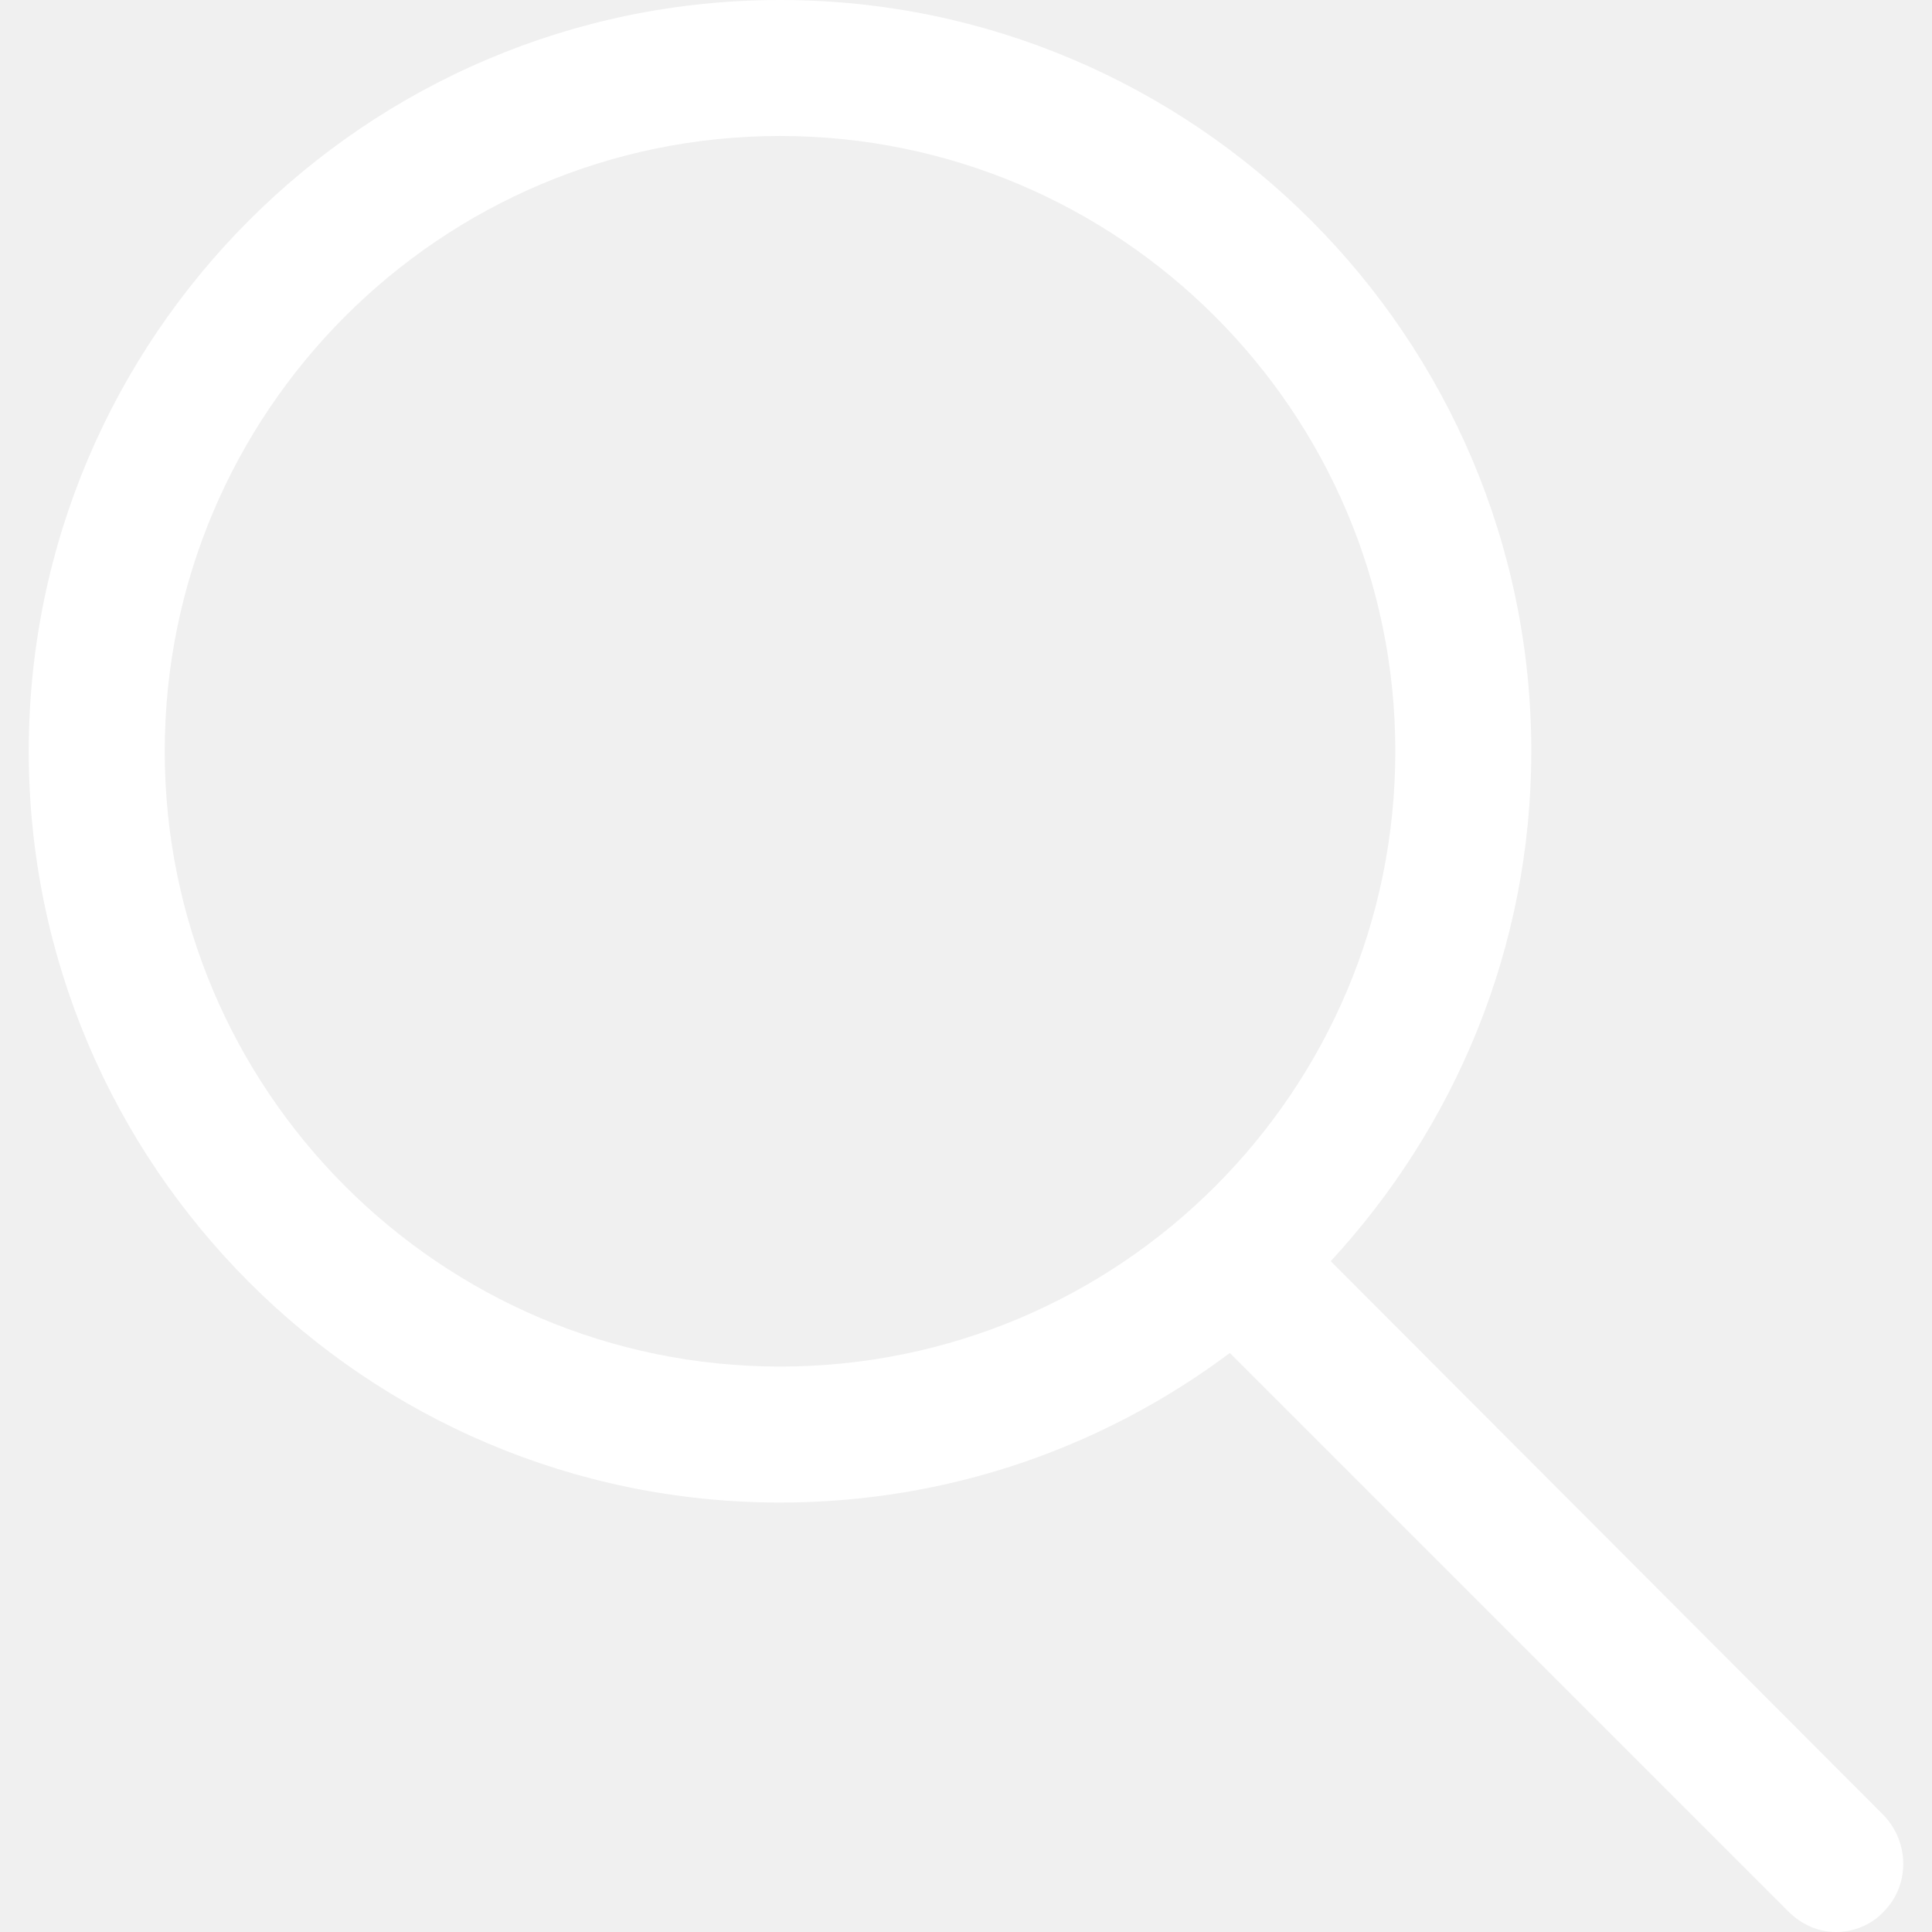
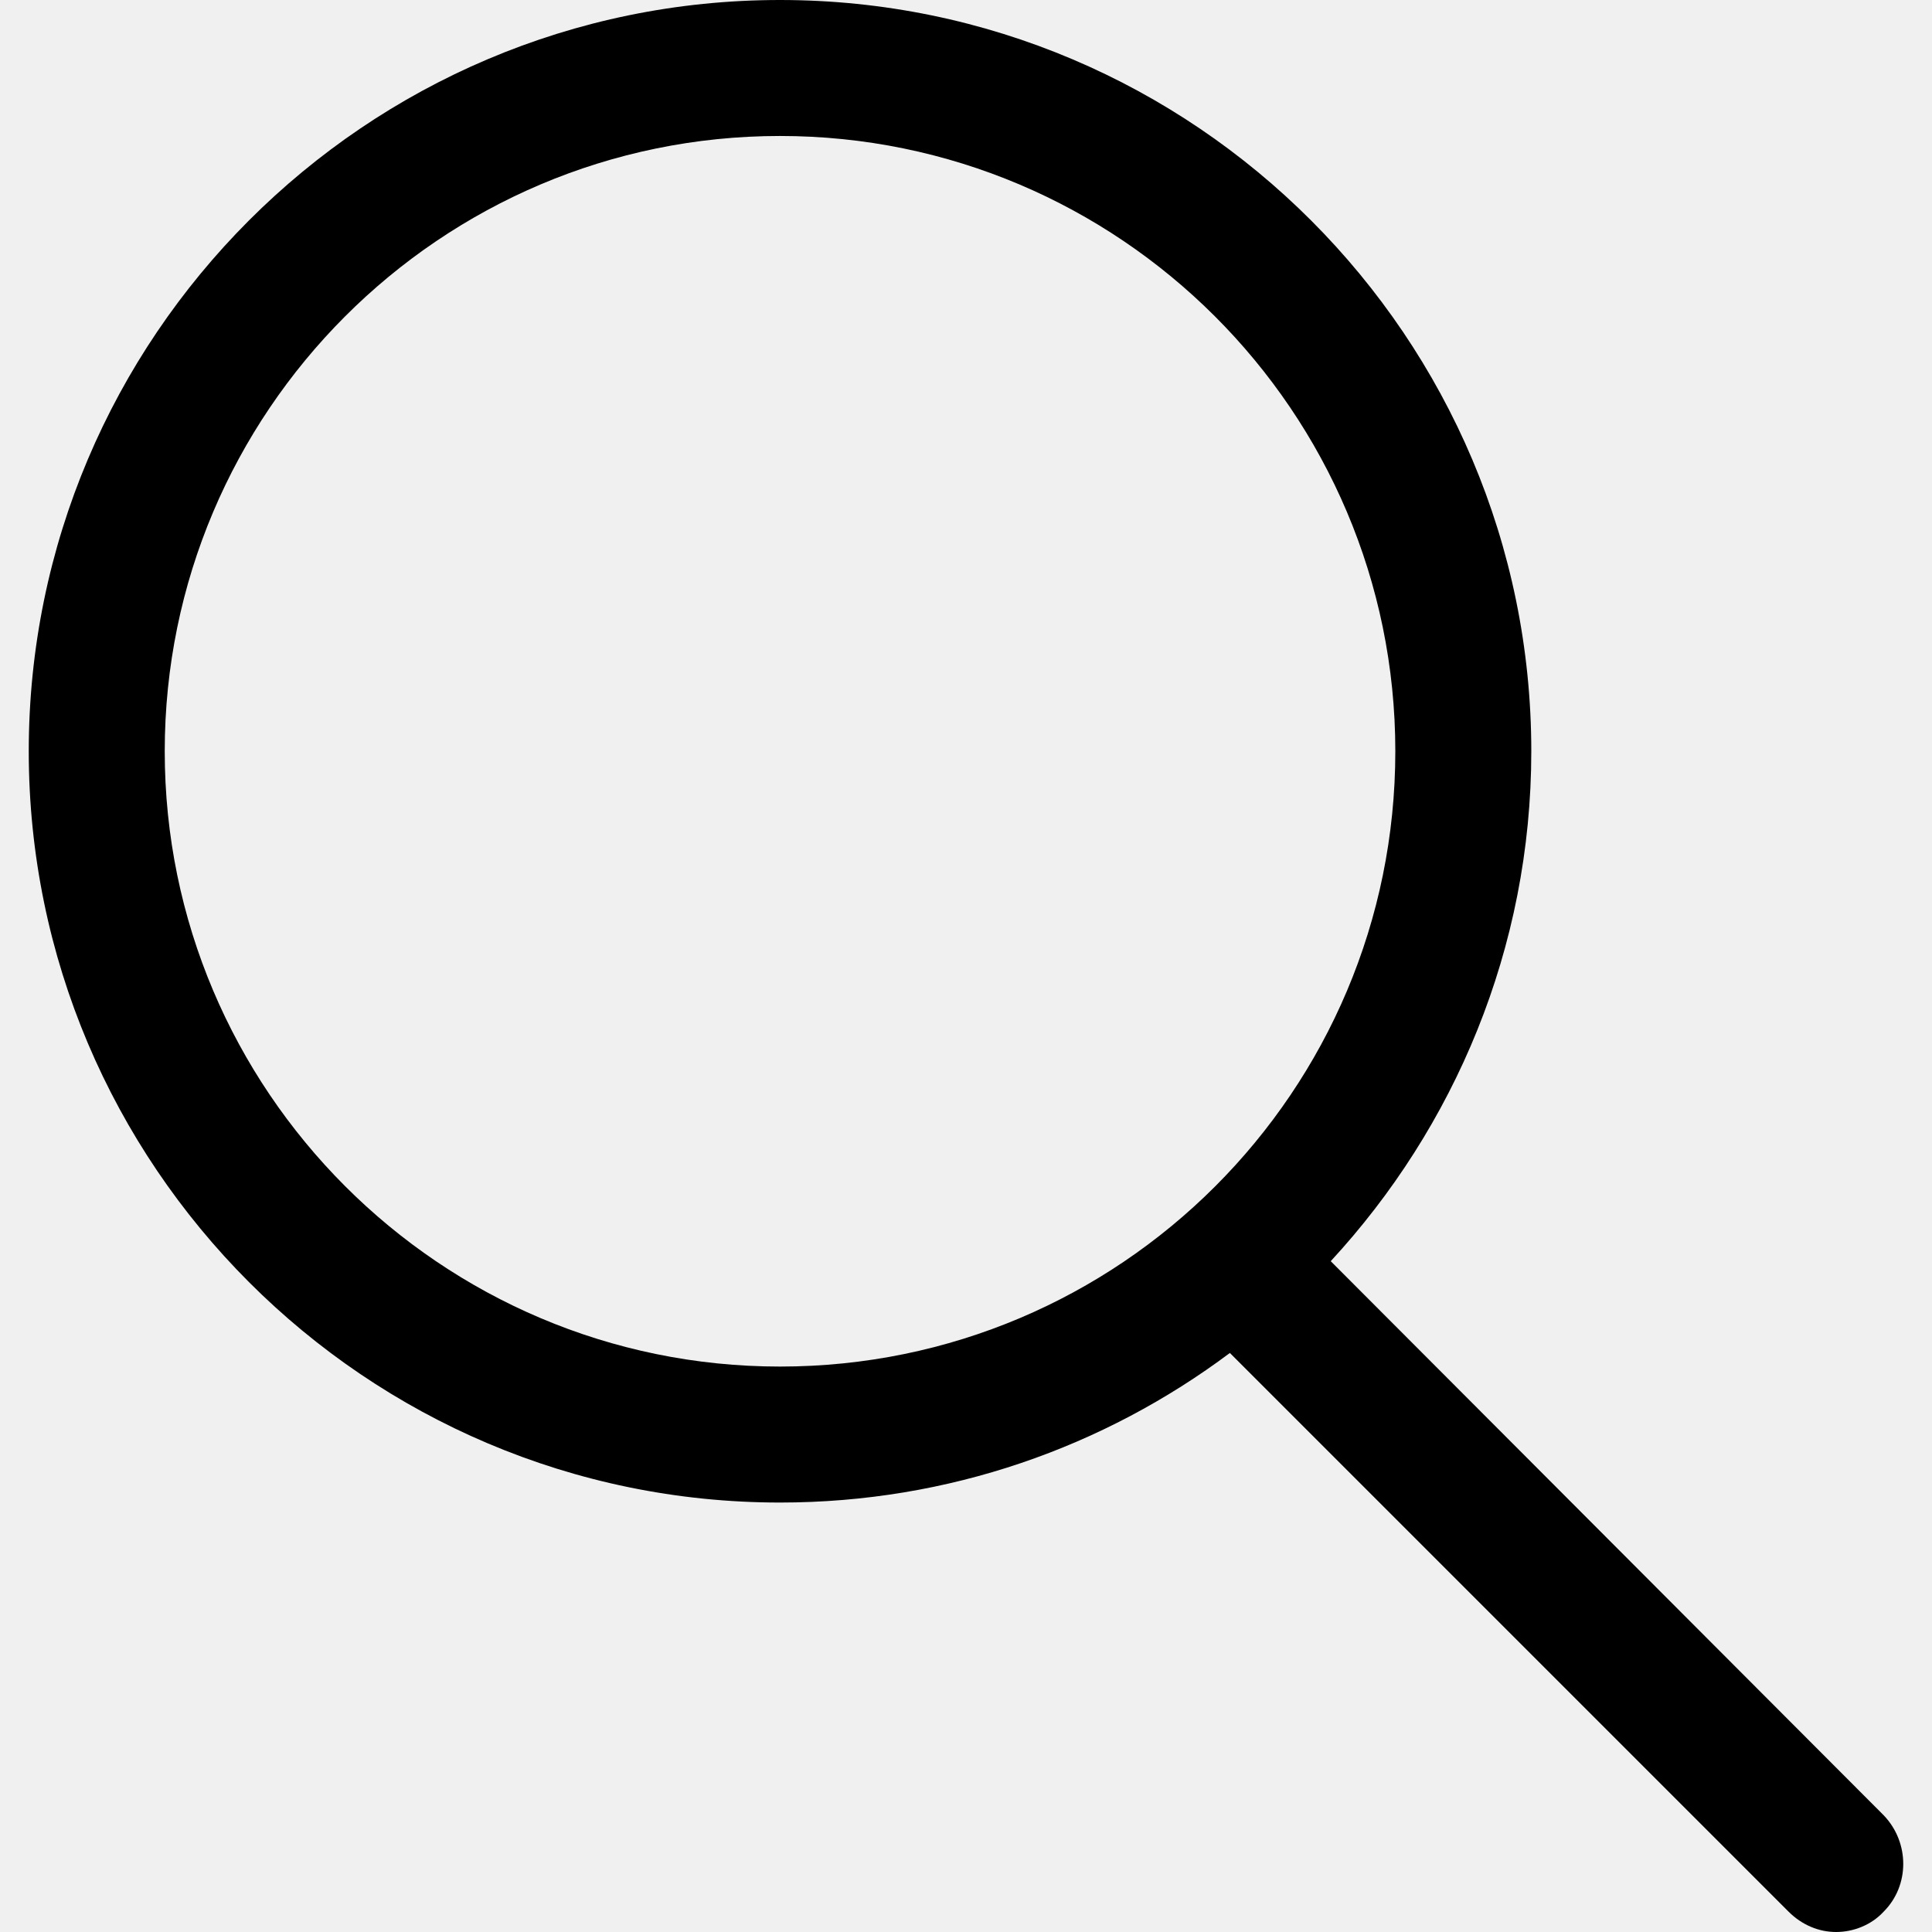
<svg xmlns="http://www.w3.org/2000/svg" version="1.1" id="Capa_1" x="0px" y="0px" viewBox="0 0 483.083 483.083" style="enable-background:new 0 0 483.083 483.083;" xml:space="preserve">
-   <g fill="#FFFFFF">
-     <path fill="#FFFFFF" d="M332.74,315.35c30.883-33.433,50.15-78.2,50.15-127.5C382.89,84.433,298.74,0,195.04,0S7.19,84.433,7.19,187.85    S91.34,375.7,195.04,375.7c42.217,0,81.033-13.883,112.483-37.4l139.683,139.683c3.4,3.4,7.65,5.1,11.9,5.1s8.783-1.7,11.9-5.1    c6.517-6.517,6.517-17.283,0-24.083L332.74,315.35z M41.19,187.85C41.19,103.133,110.04,34,195.04,34    c84.717,0,153.85,68.85,153.85,153.85S280.04,341.7,195.04,341.7S41.19,272.567,41.19,187.85z" />
+   <g>
+     <path d="M332.74,315.35c30.883-33.433,50.15-78.2,50.15-127.5C382.89,84.433,298.74,0,195.04,0S7.19,84.433,7.19,187.85    S91.34,375.7,195.04,375.7c42.217,0,81.033-13.883,112.483-37.4l139.683,139.683c3.4,3.4,7.65,5.1,11.9,5.1s8.783-1.7,11.9-5.1    c6.517-6.517,6.517-17.283,0-24.083L332.74,315.35z M41.19,187.85C41.19,103.133,110.04,34,195.04,34    c84.717,0,153.85,68.85,153.85,153.85S280.04,341.7,195.04,341.7S41.19,272.567,41.19,187.85z" />
  </g>
</svg>
